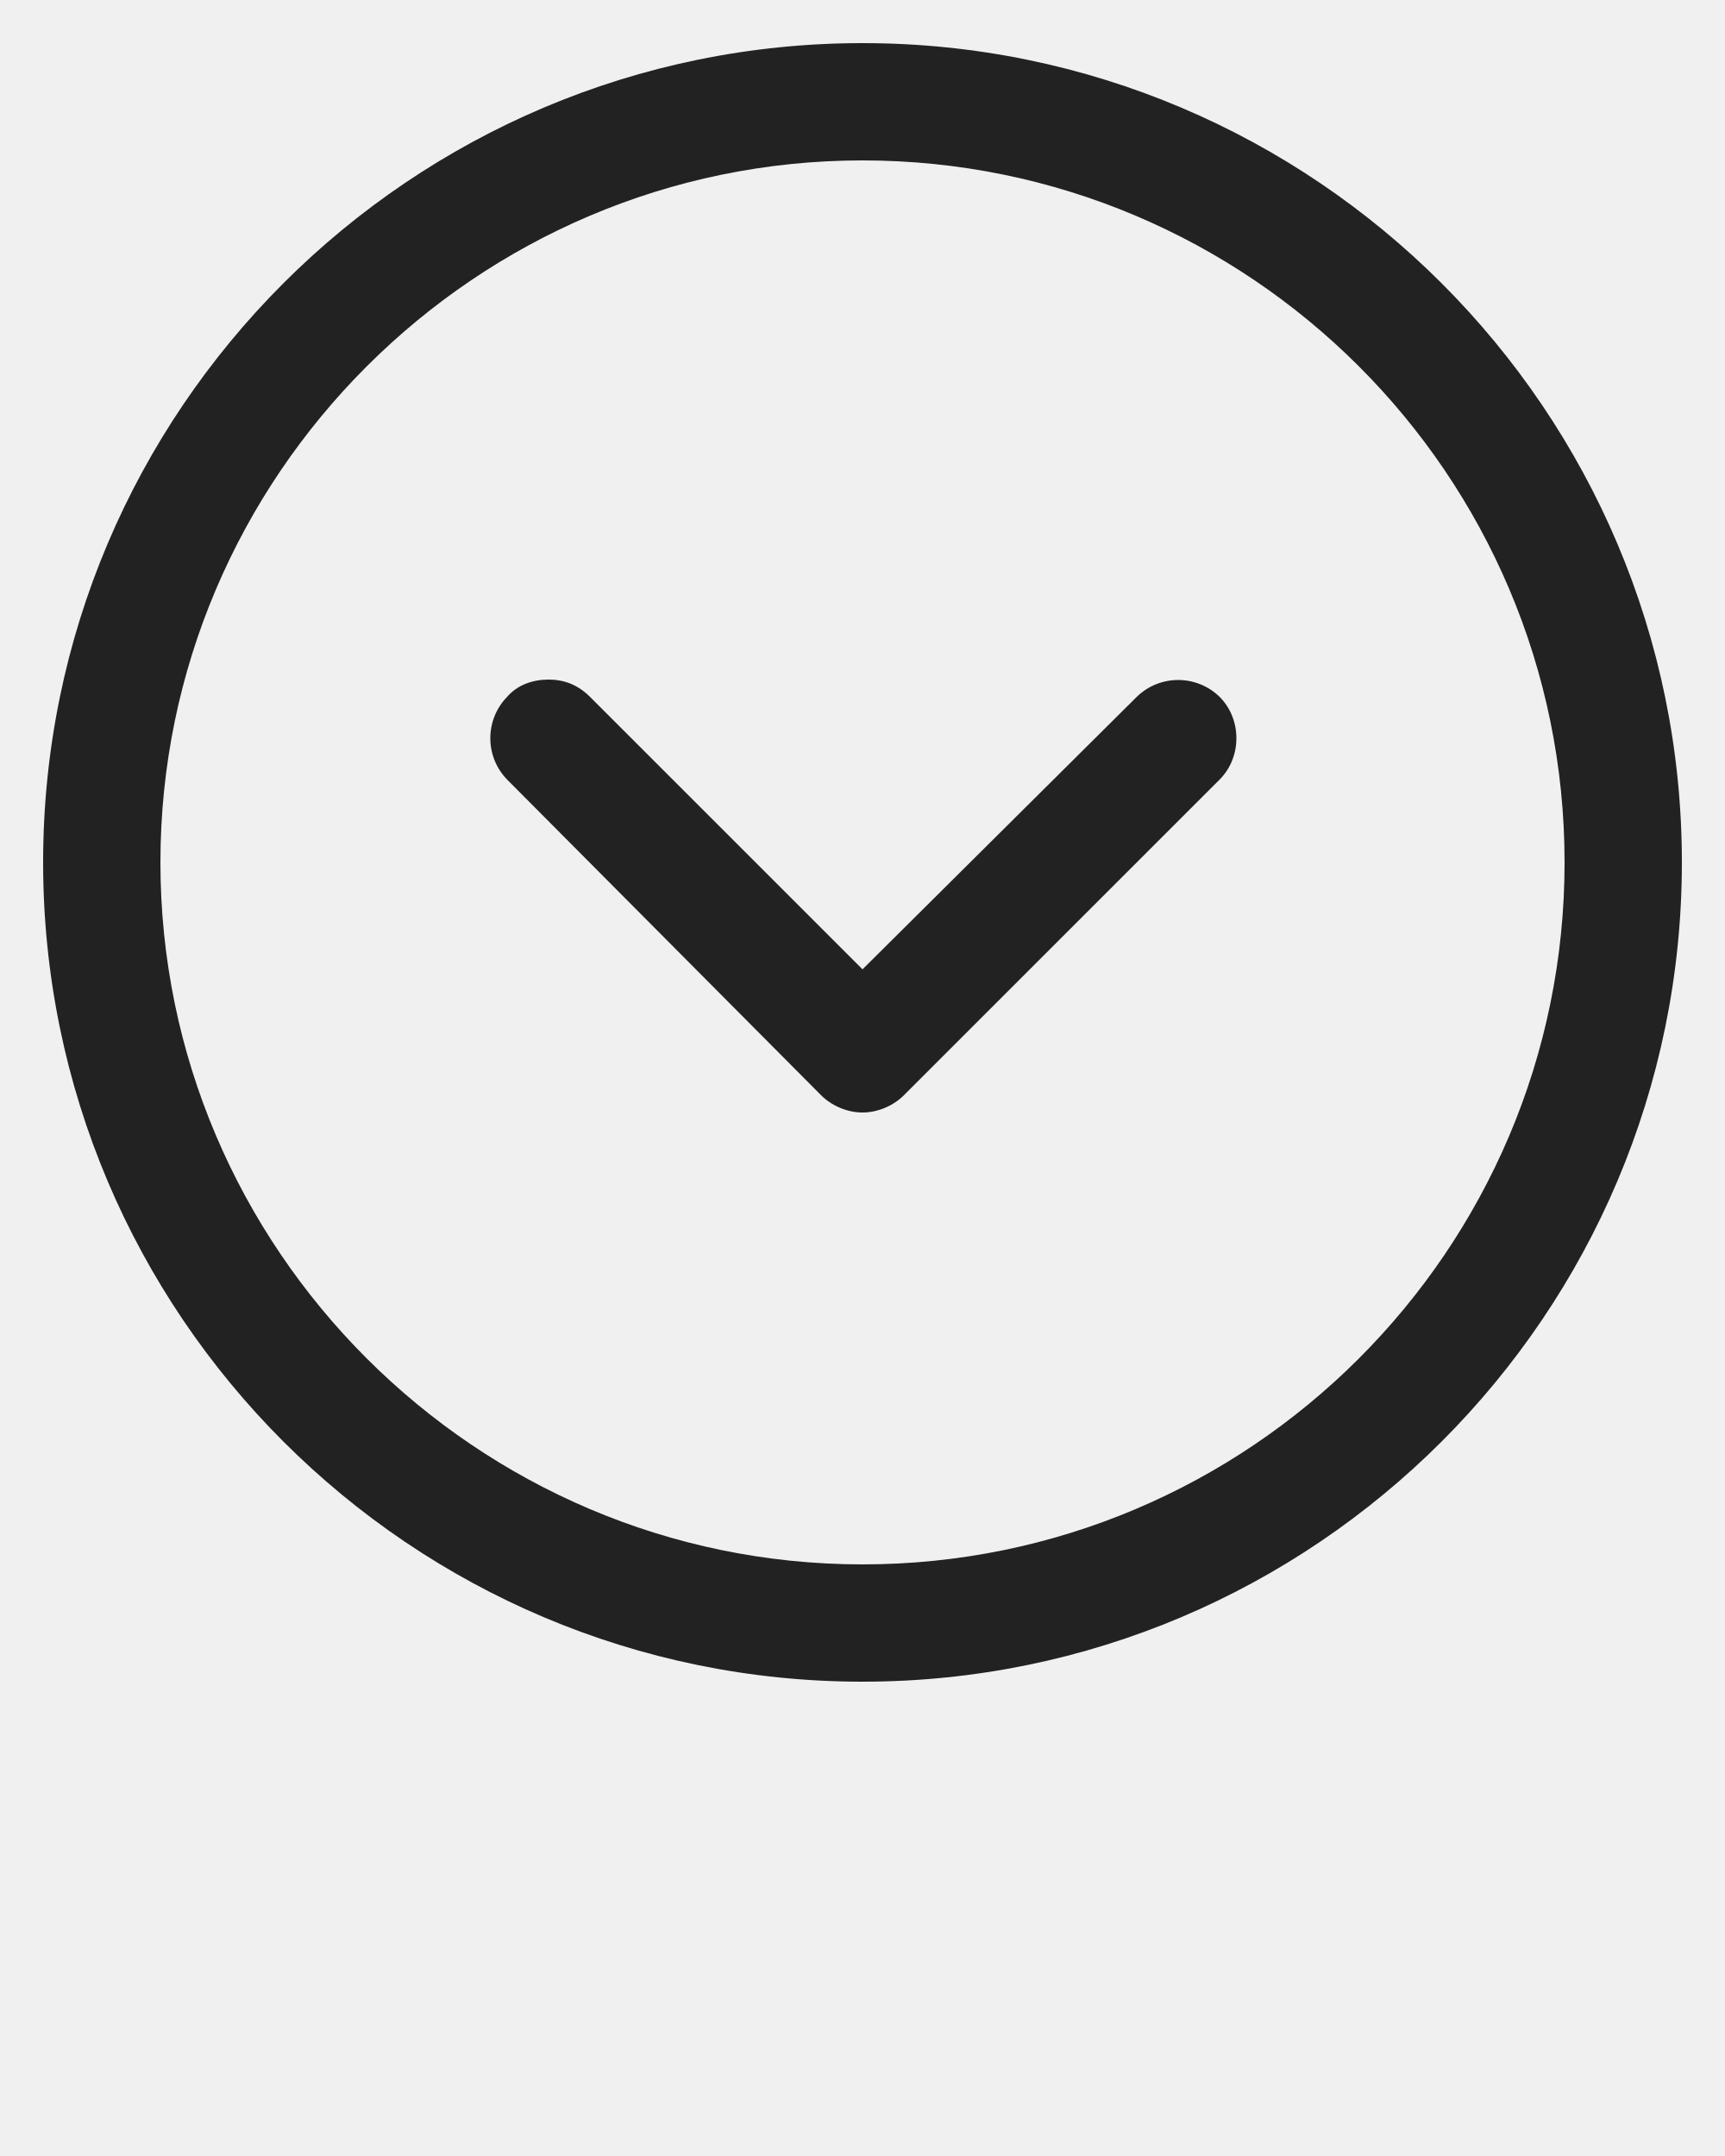
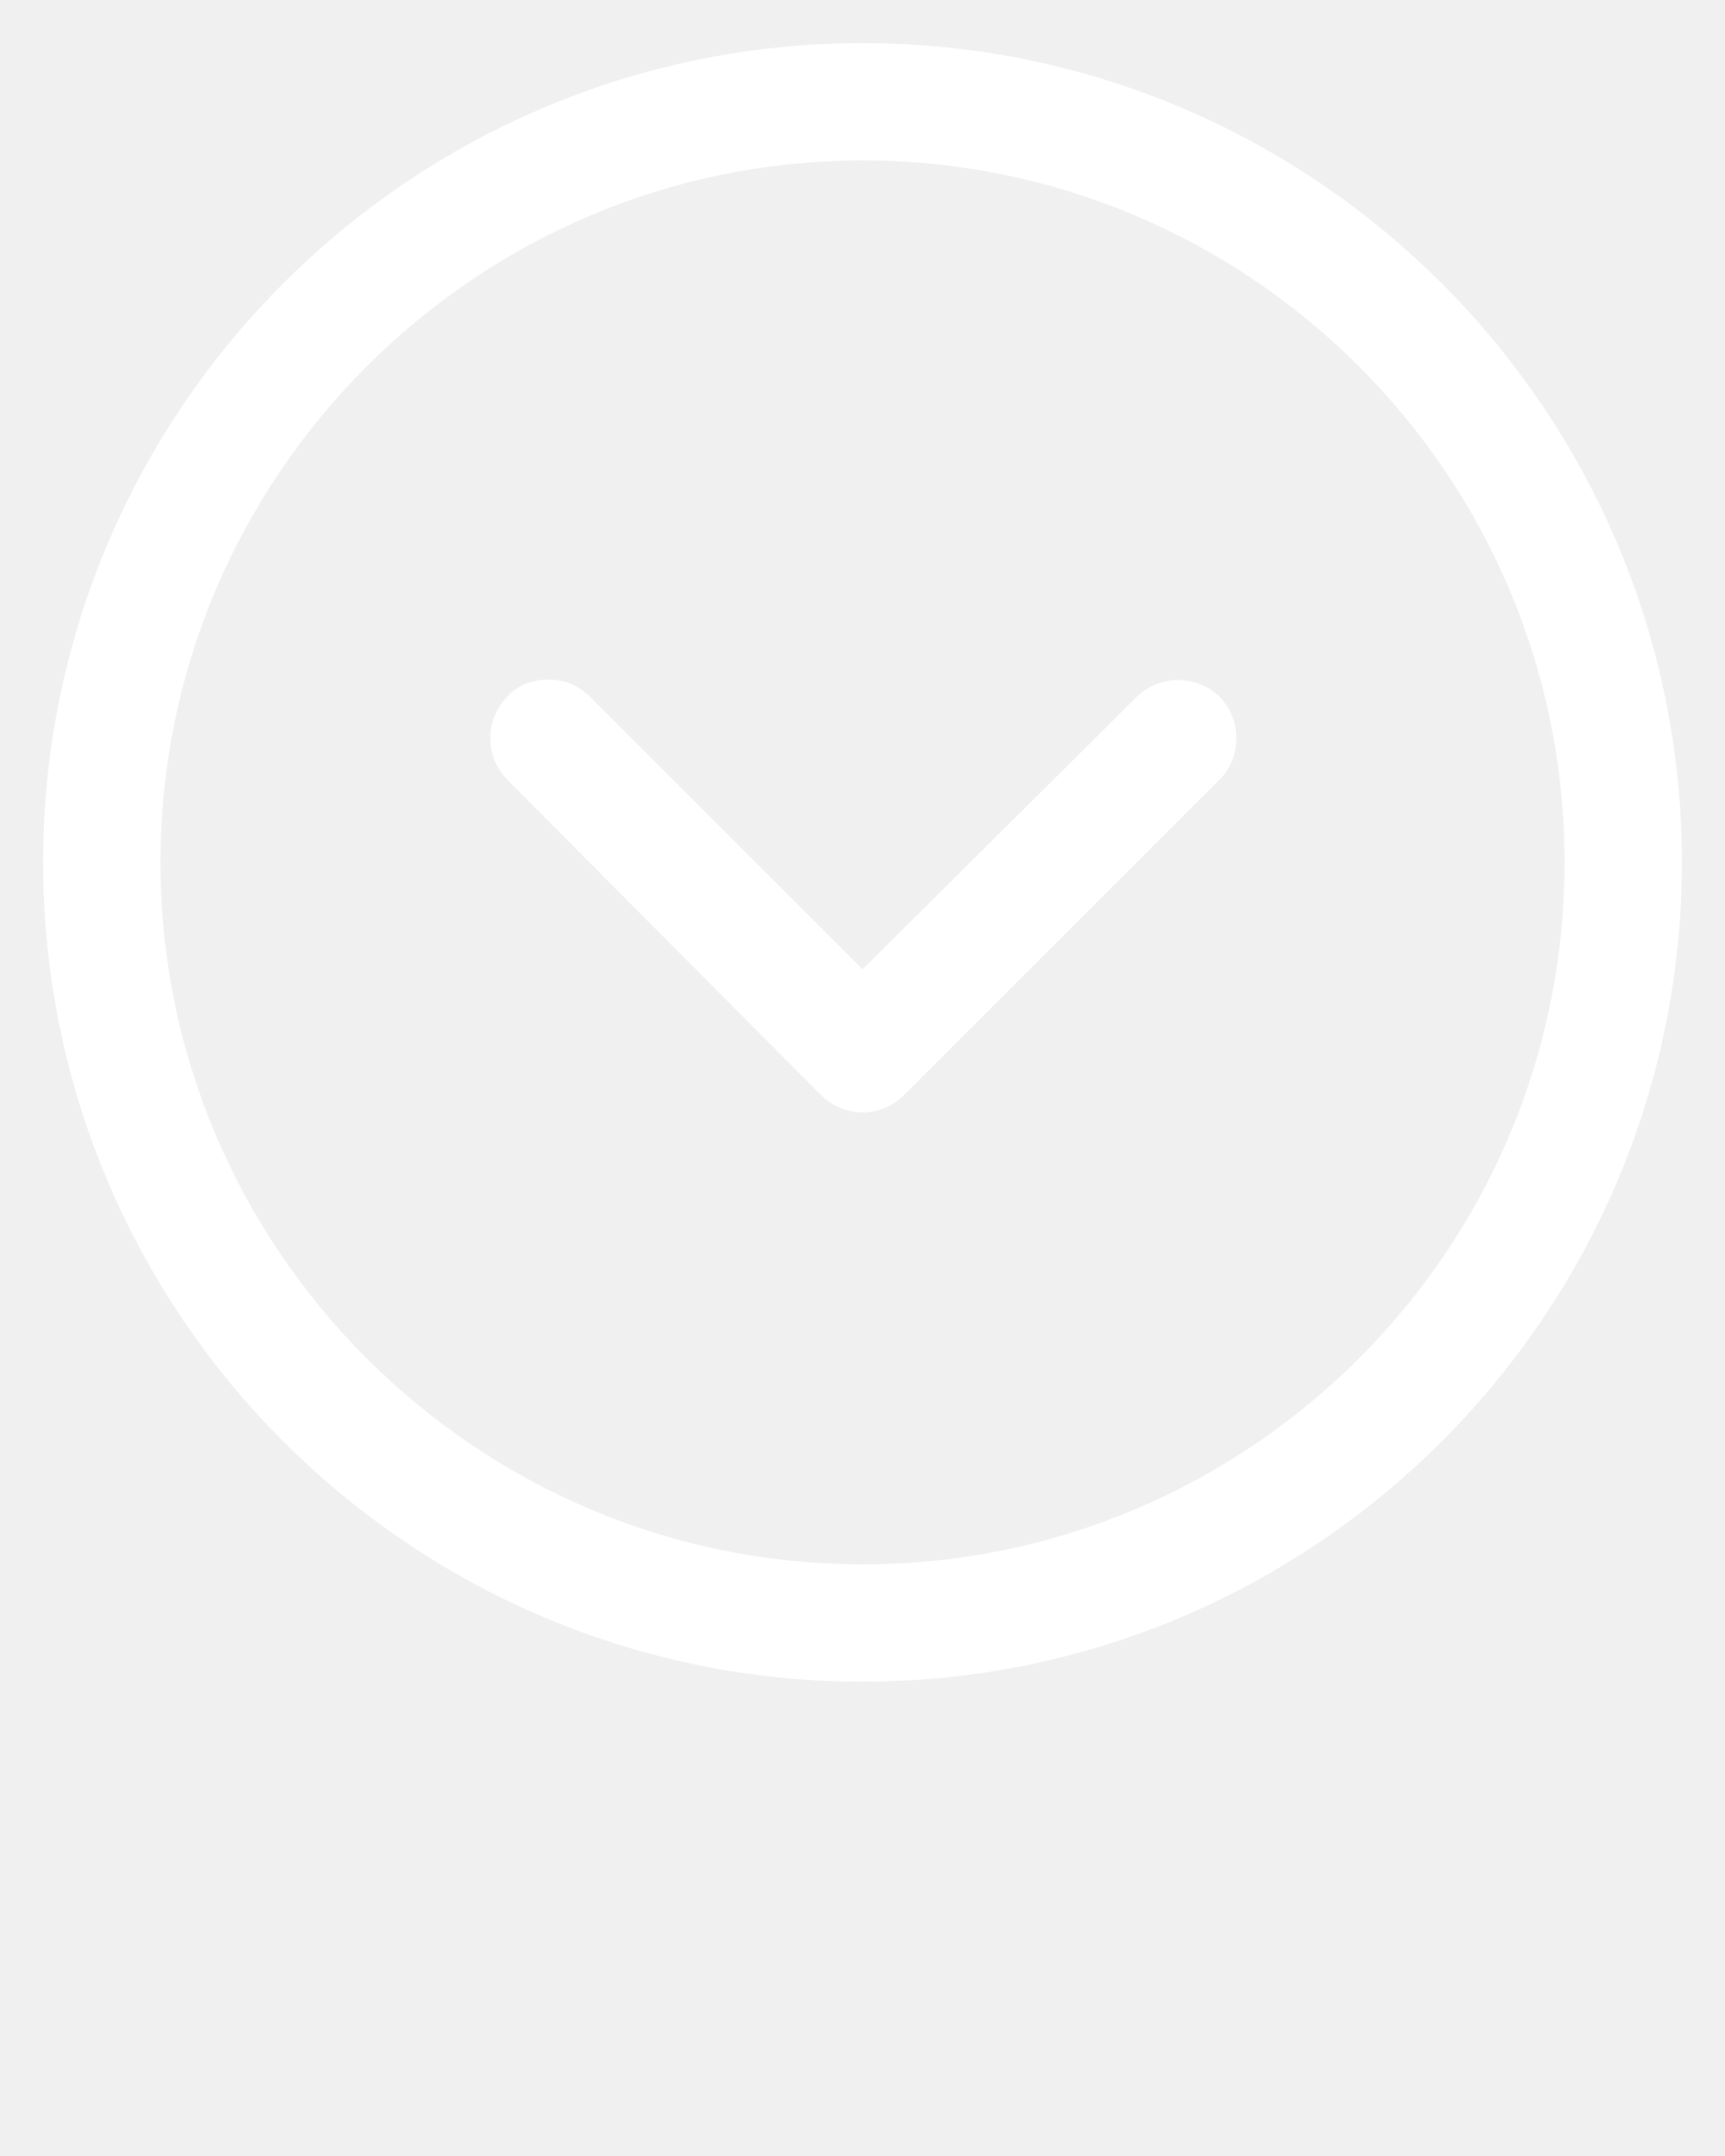
<svg xmlns="http://www.w3.org/2000/svg" viewBox="0 0 100 125">
  <switch>
-     <g fill="#222">
+     <g fill="#FFF">
      <path d="M50 97.5c26.2 0 47.5-21.3 47.5-47.5S76.2 2.5 50 2.5 2.5 23.8 2.5 50 23.8 97.5 50 97.5zm0-88.2c22.4 0 40.7 18.2 40.7 40.7S72.4 90.7 50 90.7 9.3 72.4 9.3 50 27.6 9.3 50 9.3z" />
      <path d="M47.6 63.5c.6.6 1.5 1 2.4 1s1.8-.4 2.4-1l18.3-18.3c1.3-1.3 1.3-3.5 0-4.8a3.44 3.44 0 0 0-4.8 0L50 56.2 34.2 40.4c-.7-.7-1.5-1-2.4-1-.9 0-1.8.3-2.4 1a3.44 3.44 0 0 0 0 4.8l18.2 18.3z" />
    </g>
  </switch>
</svg>
